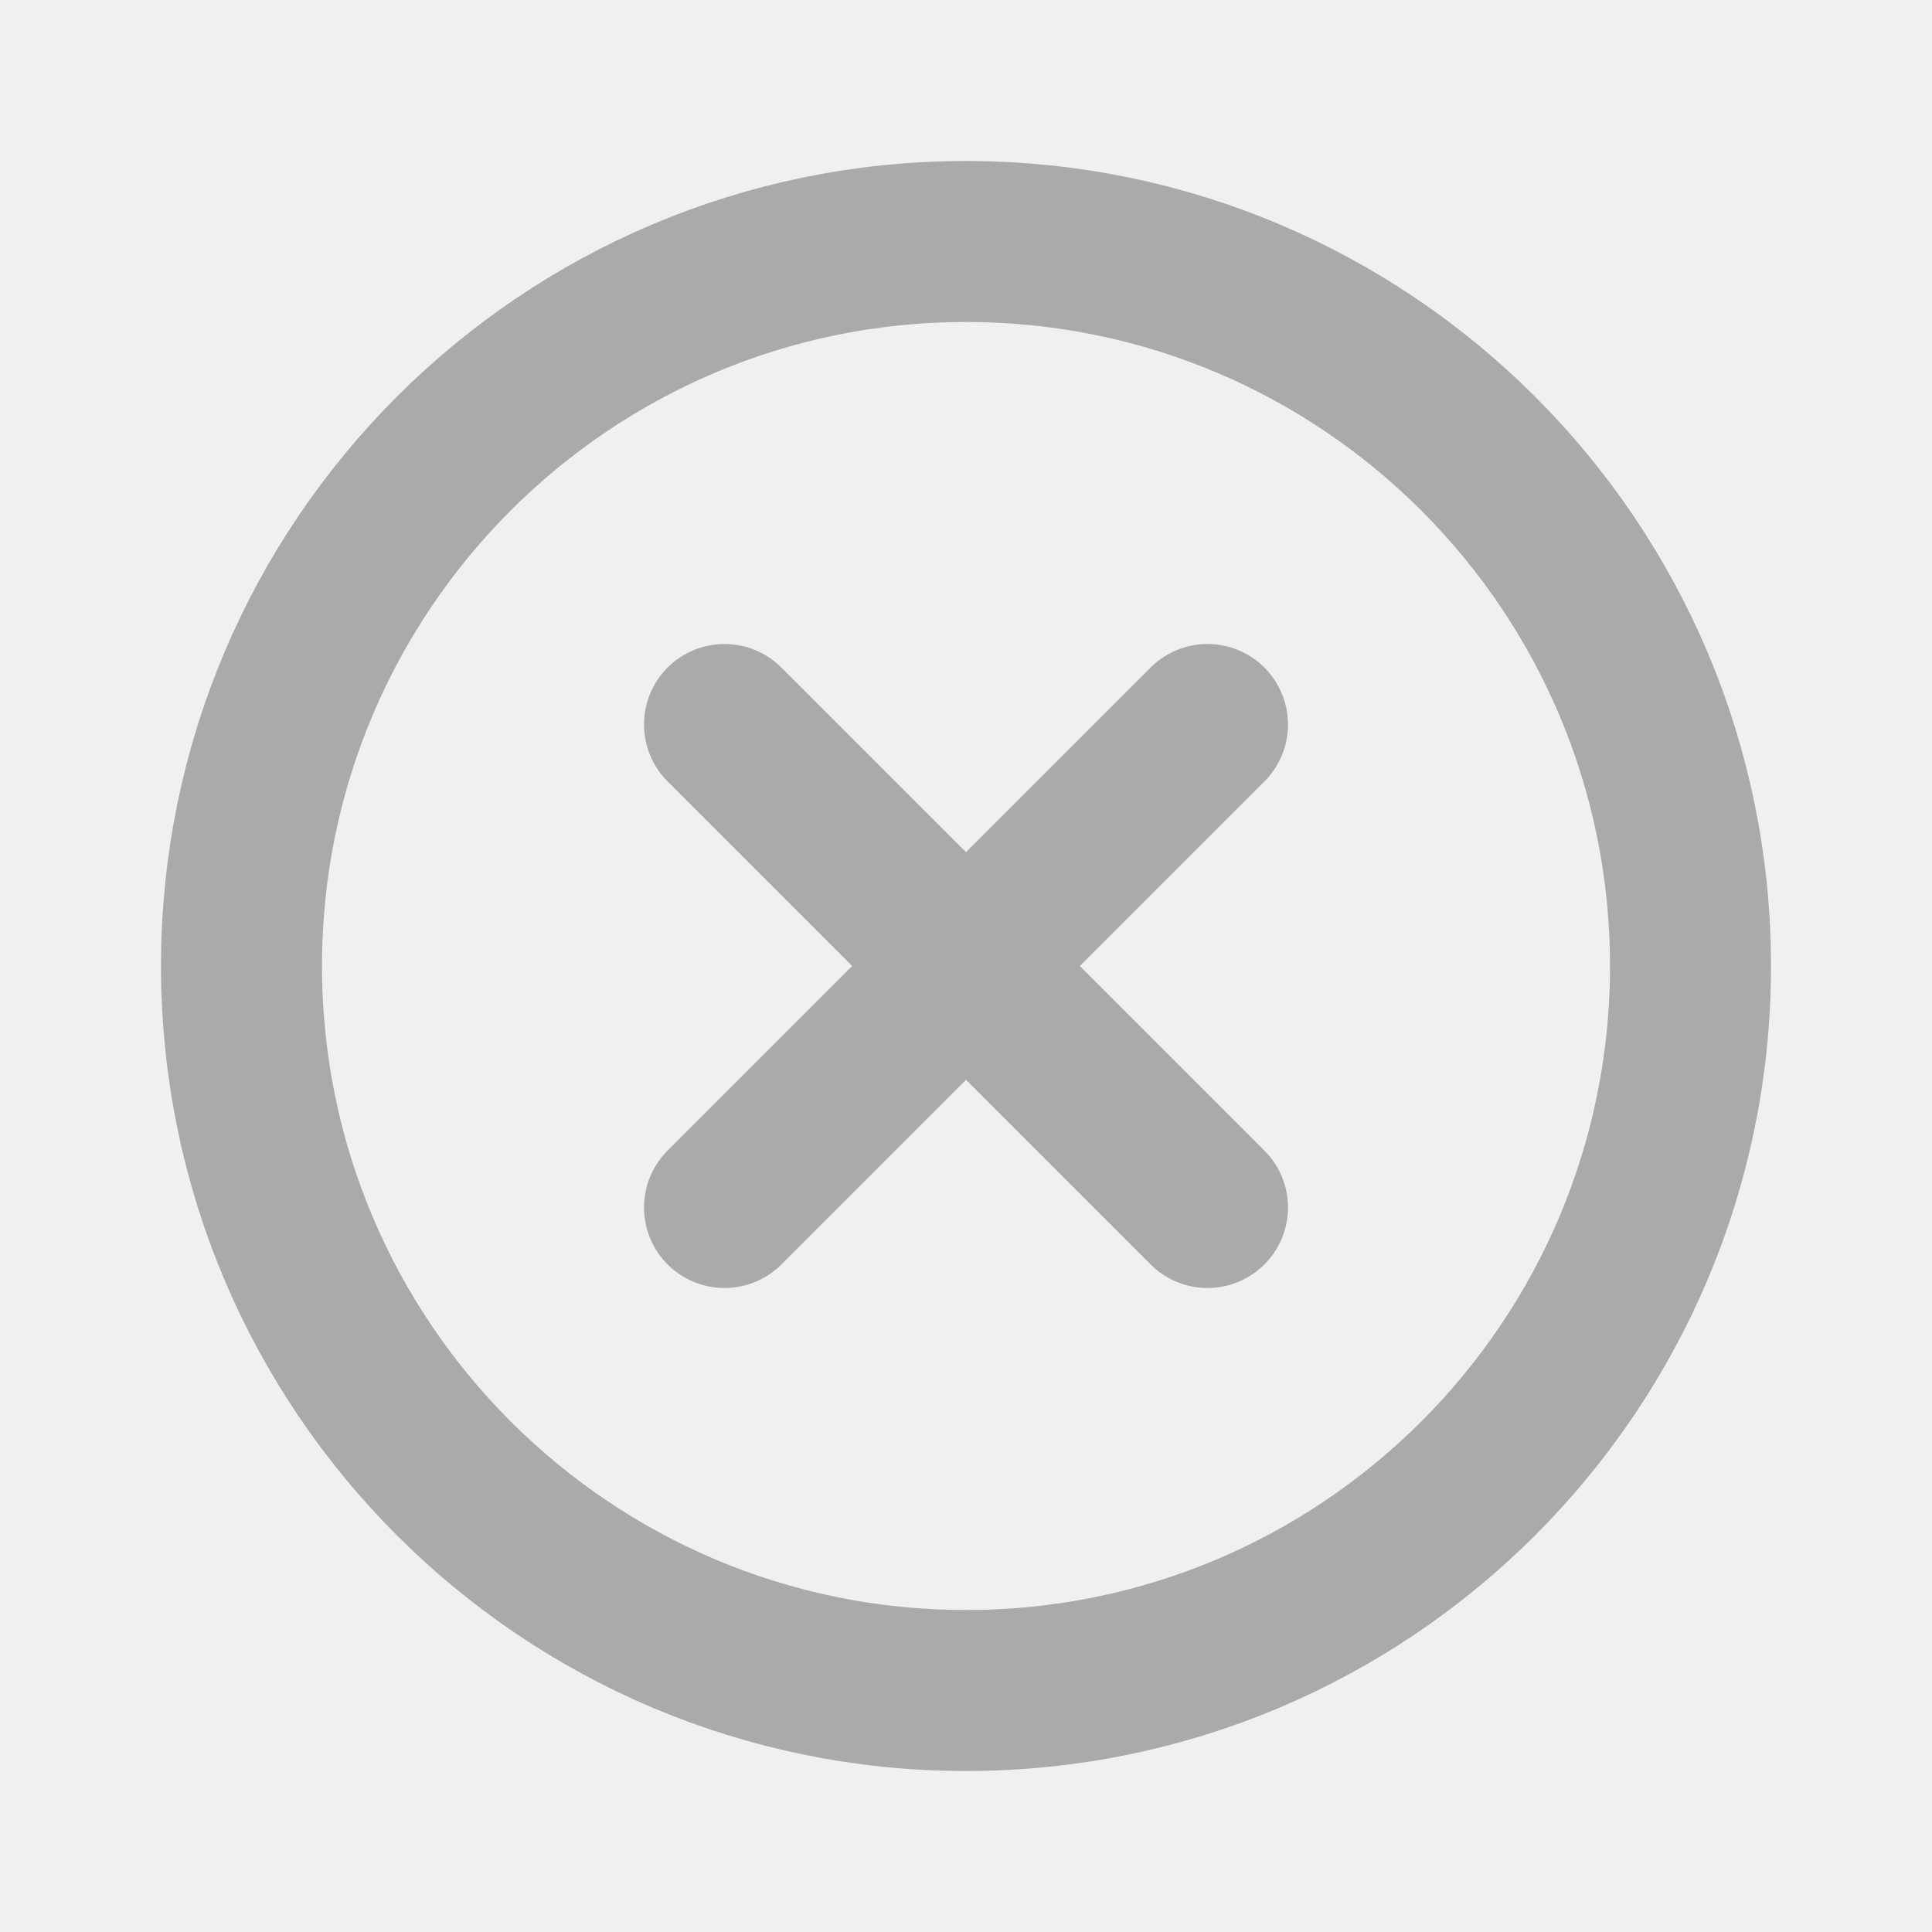
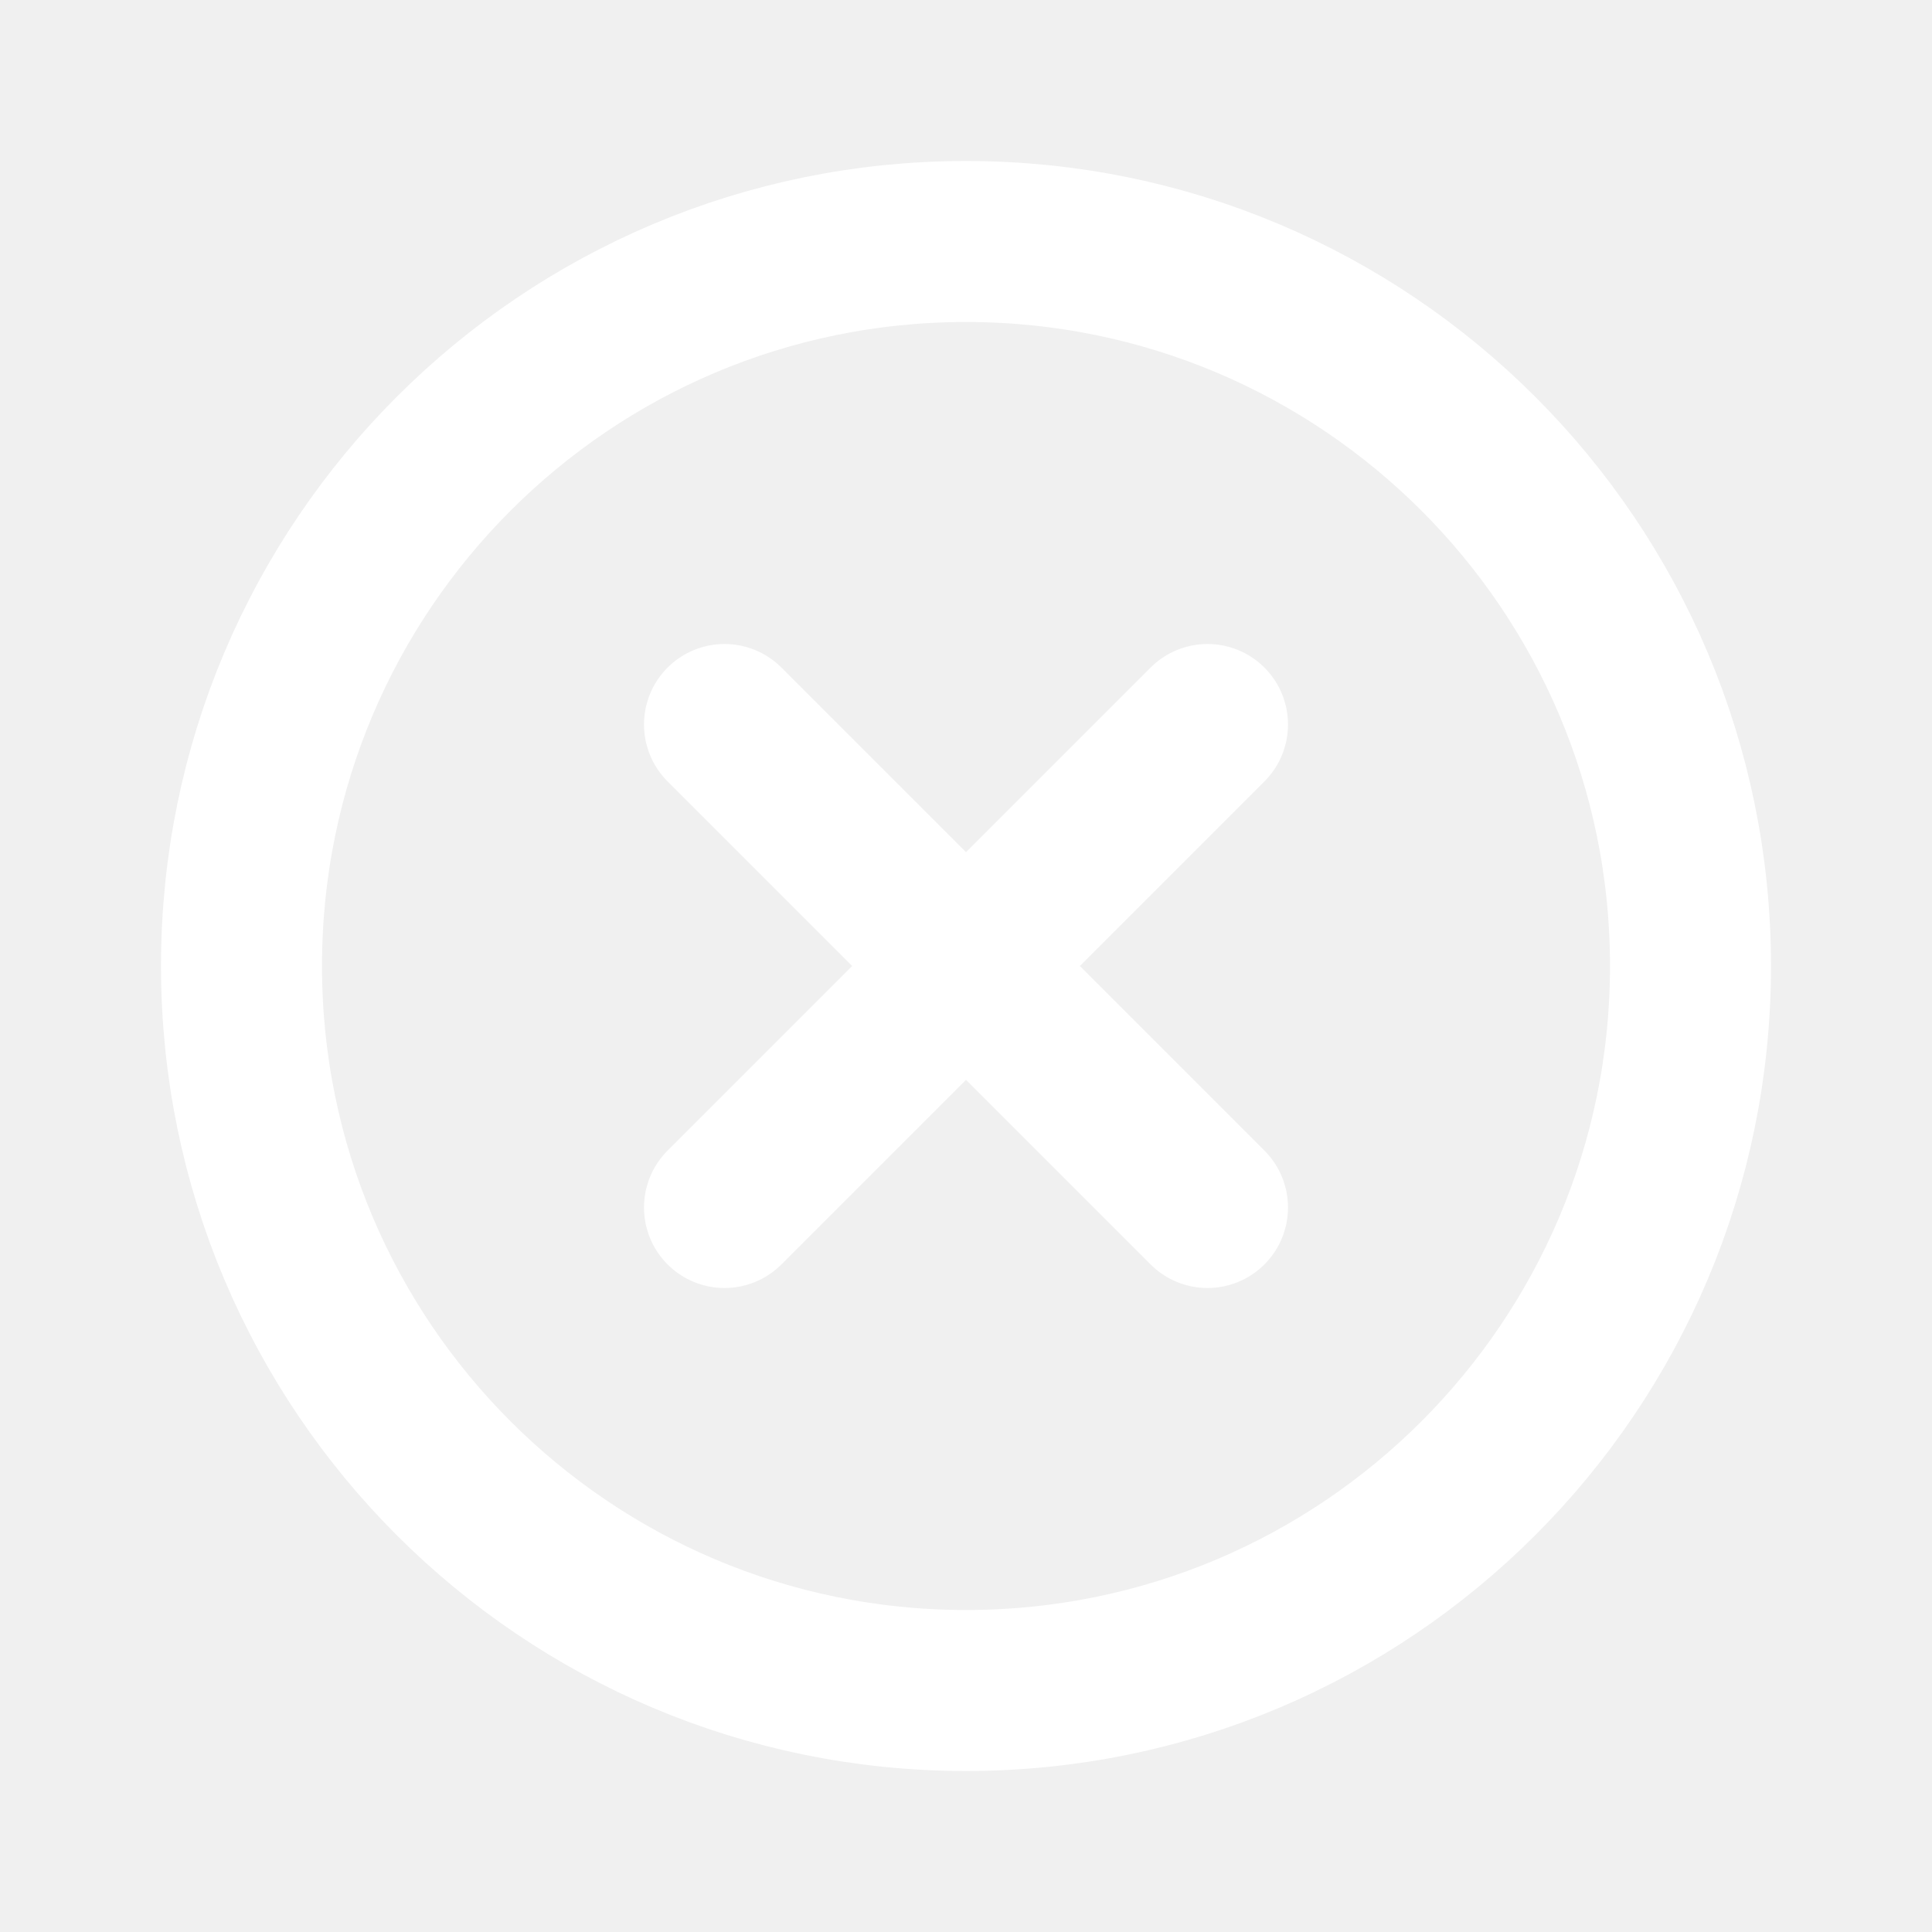
<svg xmlns="http://www.w3.org/2000/svg" width="800px" height="800px" viewBox="0 0 24 24" fill="none">
-   <path d="M3 12C3 7.029 7.029 3 12 3C16.971 3 21 7.029 21 12C21 16.971 16.971 21 12 21C7.029 21 3 16.971 3 12Z" stroke="#AAAAAA" stroke-width="2" />
-   <path d="M9 9L15 15M15 9L9 15" stroke="#AAAAAA" stroke-width="2" stroke-linecap="round" />
+   <path d="M3 12C3 7.029 7.029 3 12 3C16.971 3 21 7.029 21 12C21 16.971 16.971 21 12 21C7.029 21 3 16.971 3 12Z" stroke="#FFFFFF" stroke-width="2" />
+   <path d="M9 9L15 15M15 9L9 15" stroke="#FFFFFF" stroke-width="2" stroke-linecap="round" />
</svg>
